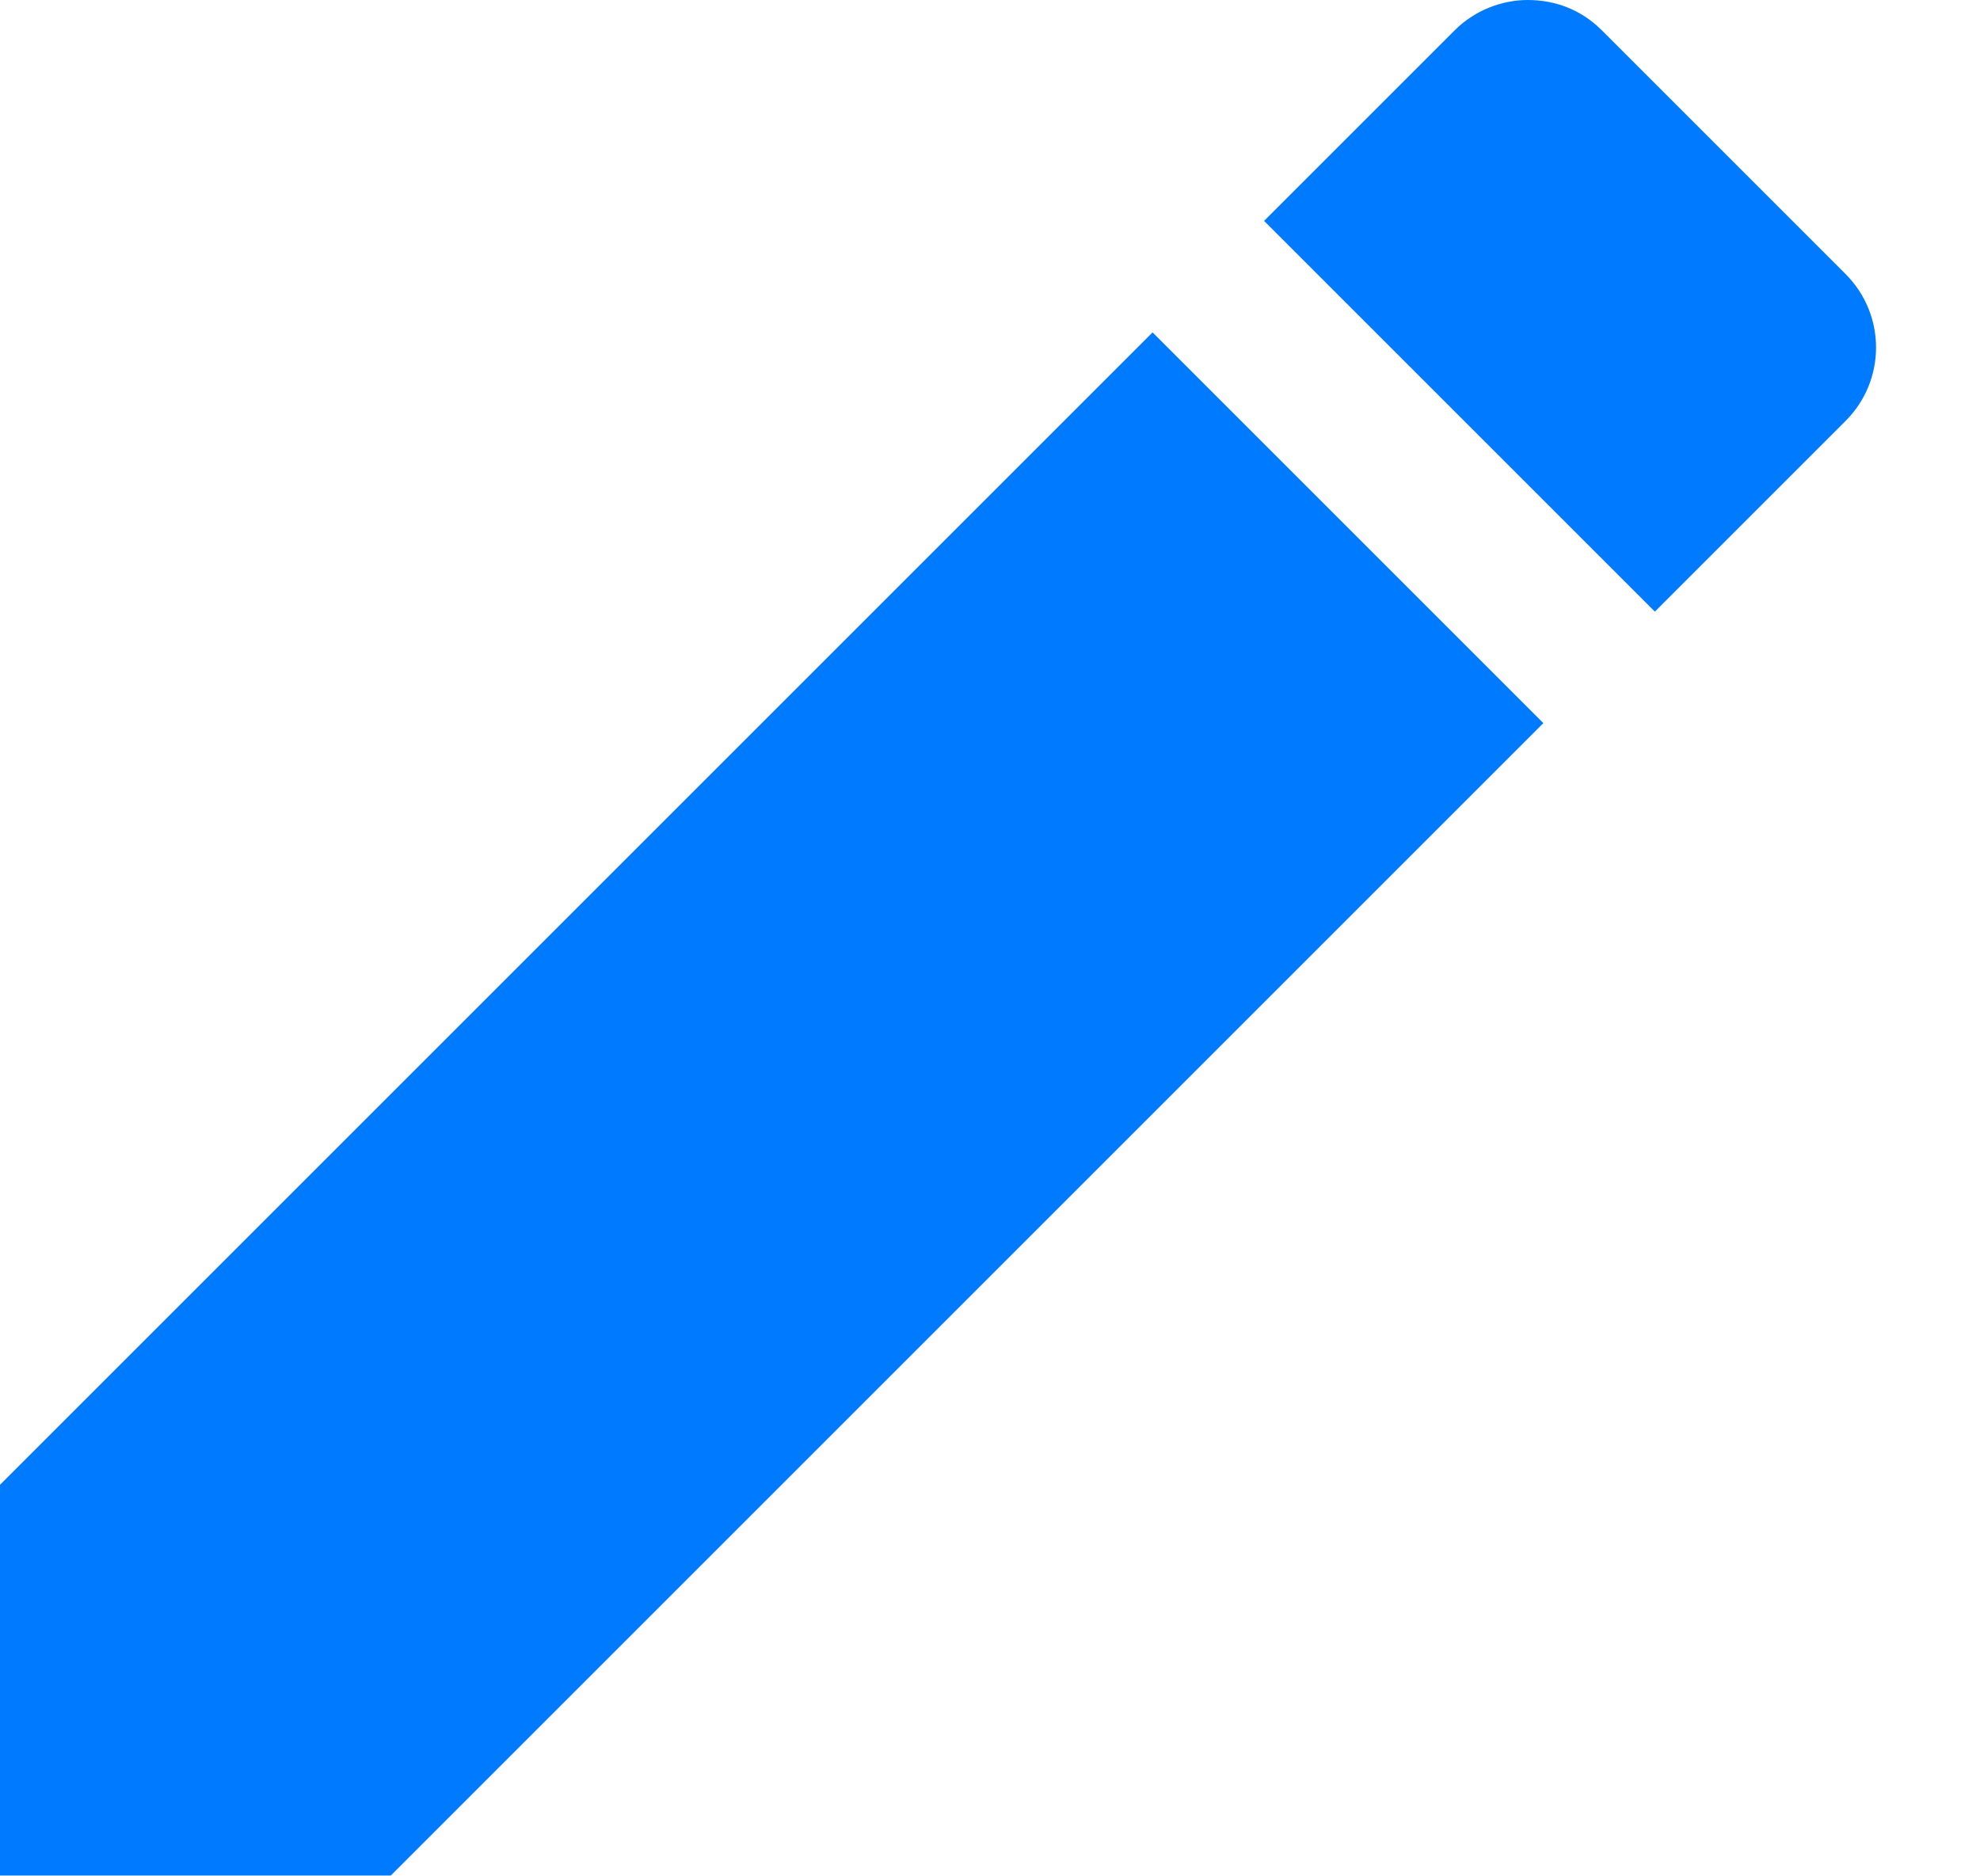
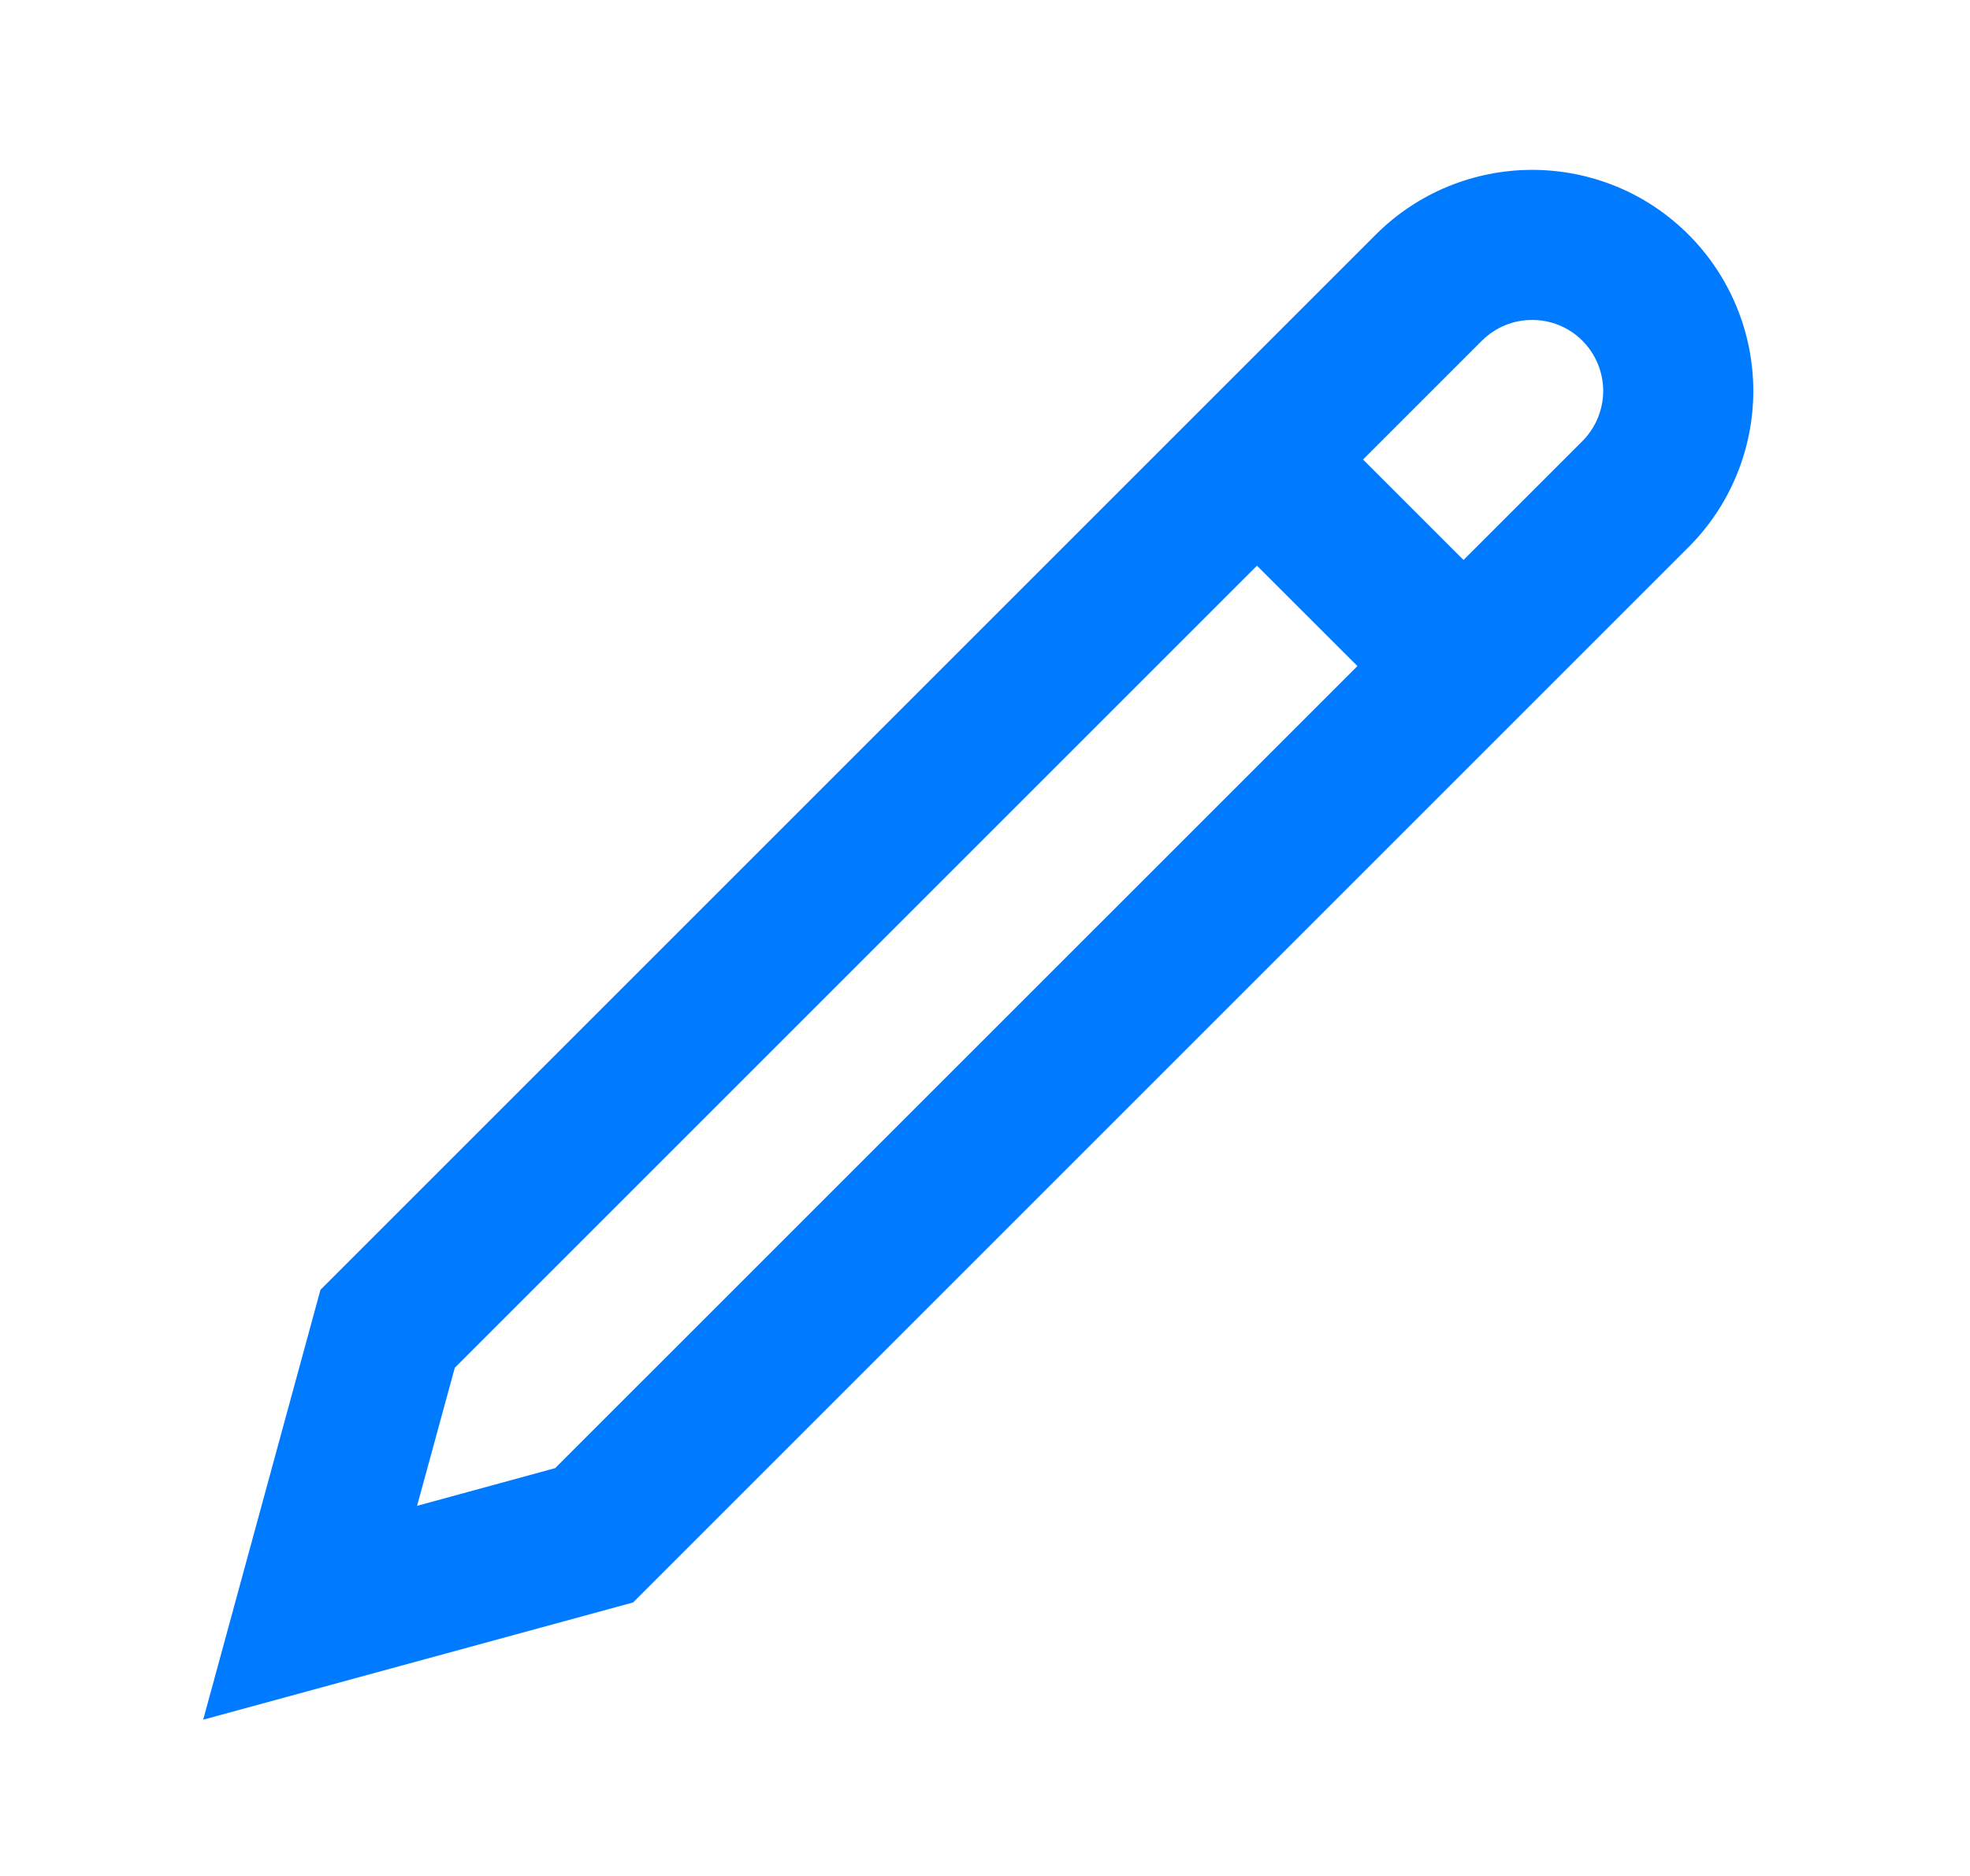
- <svg xmlns="http://www.w3.org/2000/svg" width="19" height="18" viewBox="0 0 19 18" fill="none">
-   <path d="M14.66 0C14.41 0 14.15 0.1 13.96 0.29L12.13 2.12L15.88 5.87L17.71 4.04C18.1 3.65 18.1 3.02 17.71 2.63L15.37 0.29C15.17 0.09 14.92 0 14.66 0ZM11.06 3.19L0 14.25V18H3.75L14.81 6.94L11.06 3.19Z" fill="#007BFF" />
+ <svg xmlns="http://www.w3.org/2000/svg" width="21" height="20" viewBox="0 0 21 20" fill="none">
+   <path fill-rule="evenodd" clip-rule="evenodd" d="M15.797 3.632C15.868 3.562 15.951 3.506 16.043 3.468C16.135 3.43 16.233 3.411 16.333 3.411C16.432 3.411 16.53 3.43 16.622 3.468C16.714 3.506 16.798 3.562 16.868 3.632C16.938 3.703 16.994 3.786 17.032 3.878C17.07 3.97 17.09 4.068 17.09 4.168C17.09 4.267 17.07 4.365 17.032 4.457C16.994 4.549 16.938 4.633 16.868 4.703L15.601 5.97L14.53 4.899L15.797 3.632ZM13.399 6.031L4.848 14.582L4.446 16.054L5.918 15.652L14.47 7.101L13.399 6.031ZM17.999 5.834L6.749 17.084L2.166 18.334L3.416 13.751L14.666 2.501C14.885 2.282 15.145 2.108 15.431 1.99C15.717 1.872 16.023 1.811 16.333 1.811C16.642 1.811 16.949 1.872 17.235 1.99C17.521 2.108 17.78 2.282 17.999 2.501C18.218 2.72 18.392 2.98 18.51 3.266C18.629 3.552 18.69 3.858 18.69 4.168C18.69 4.477 18.629 4.784 18.51 5.07C18.392 5.356 18.218 5.615 17.999 5.834Z" fill="#007BFF" />
</svg>
